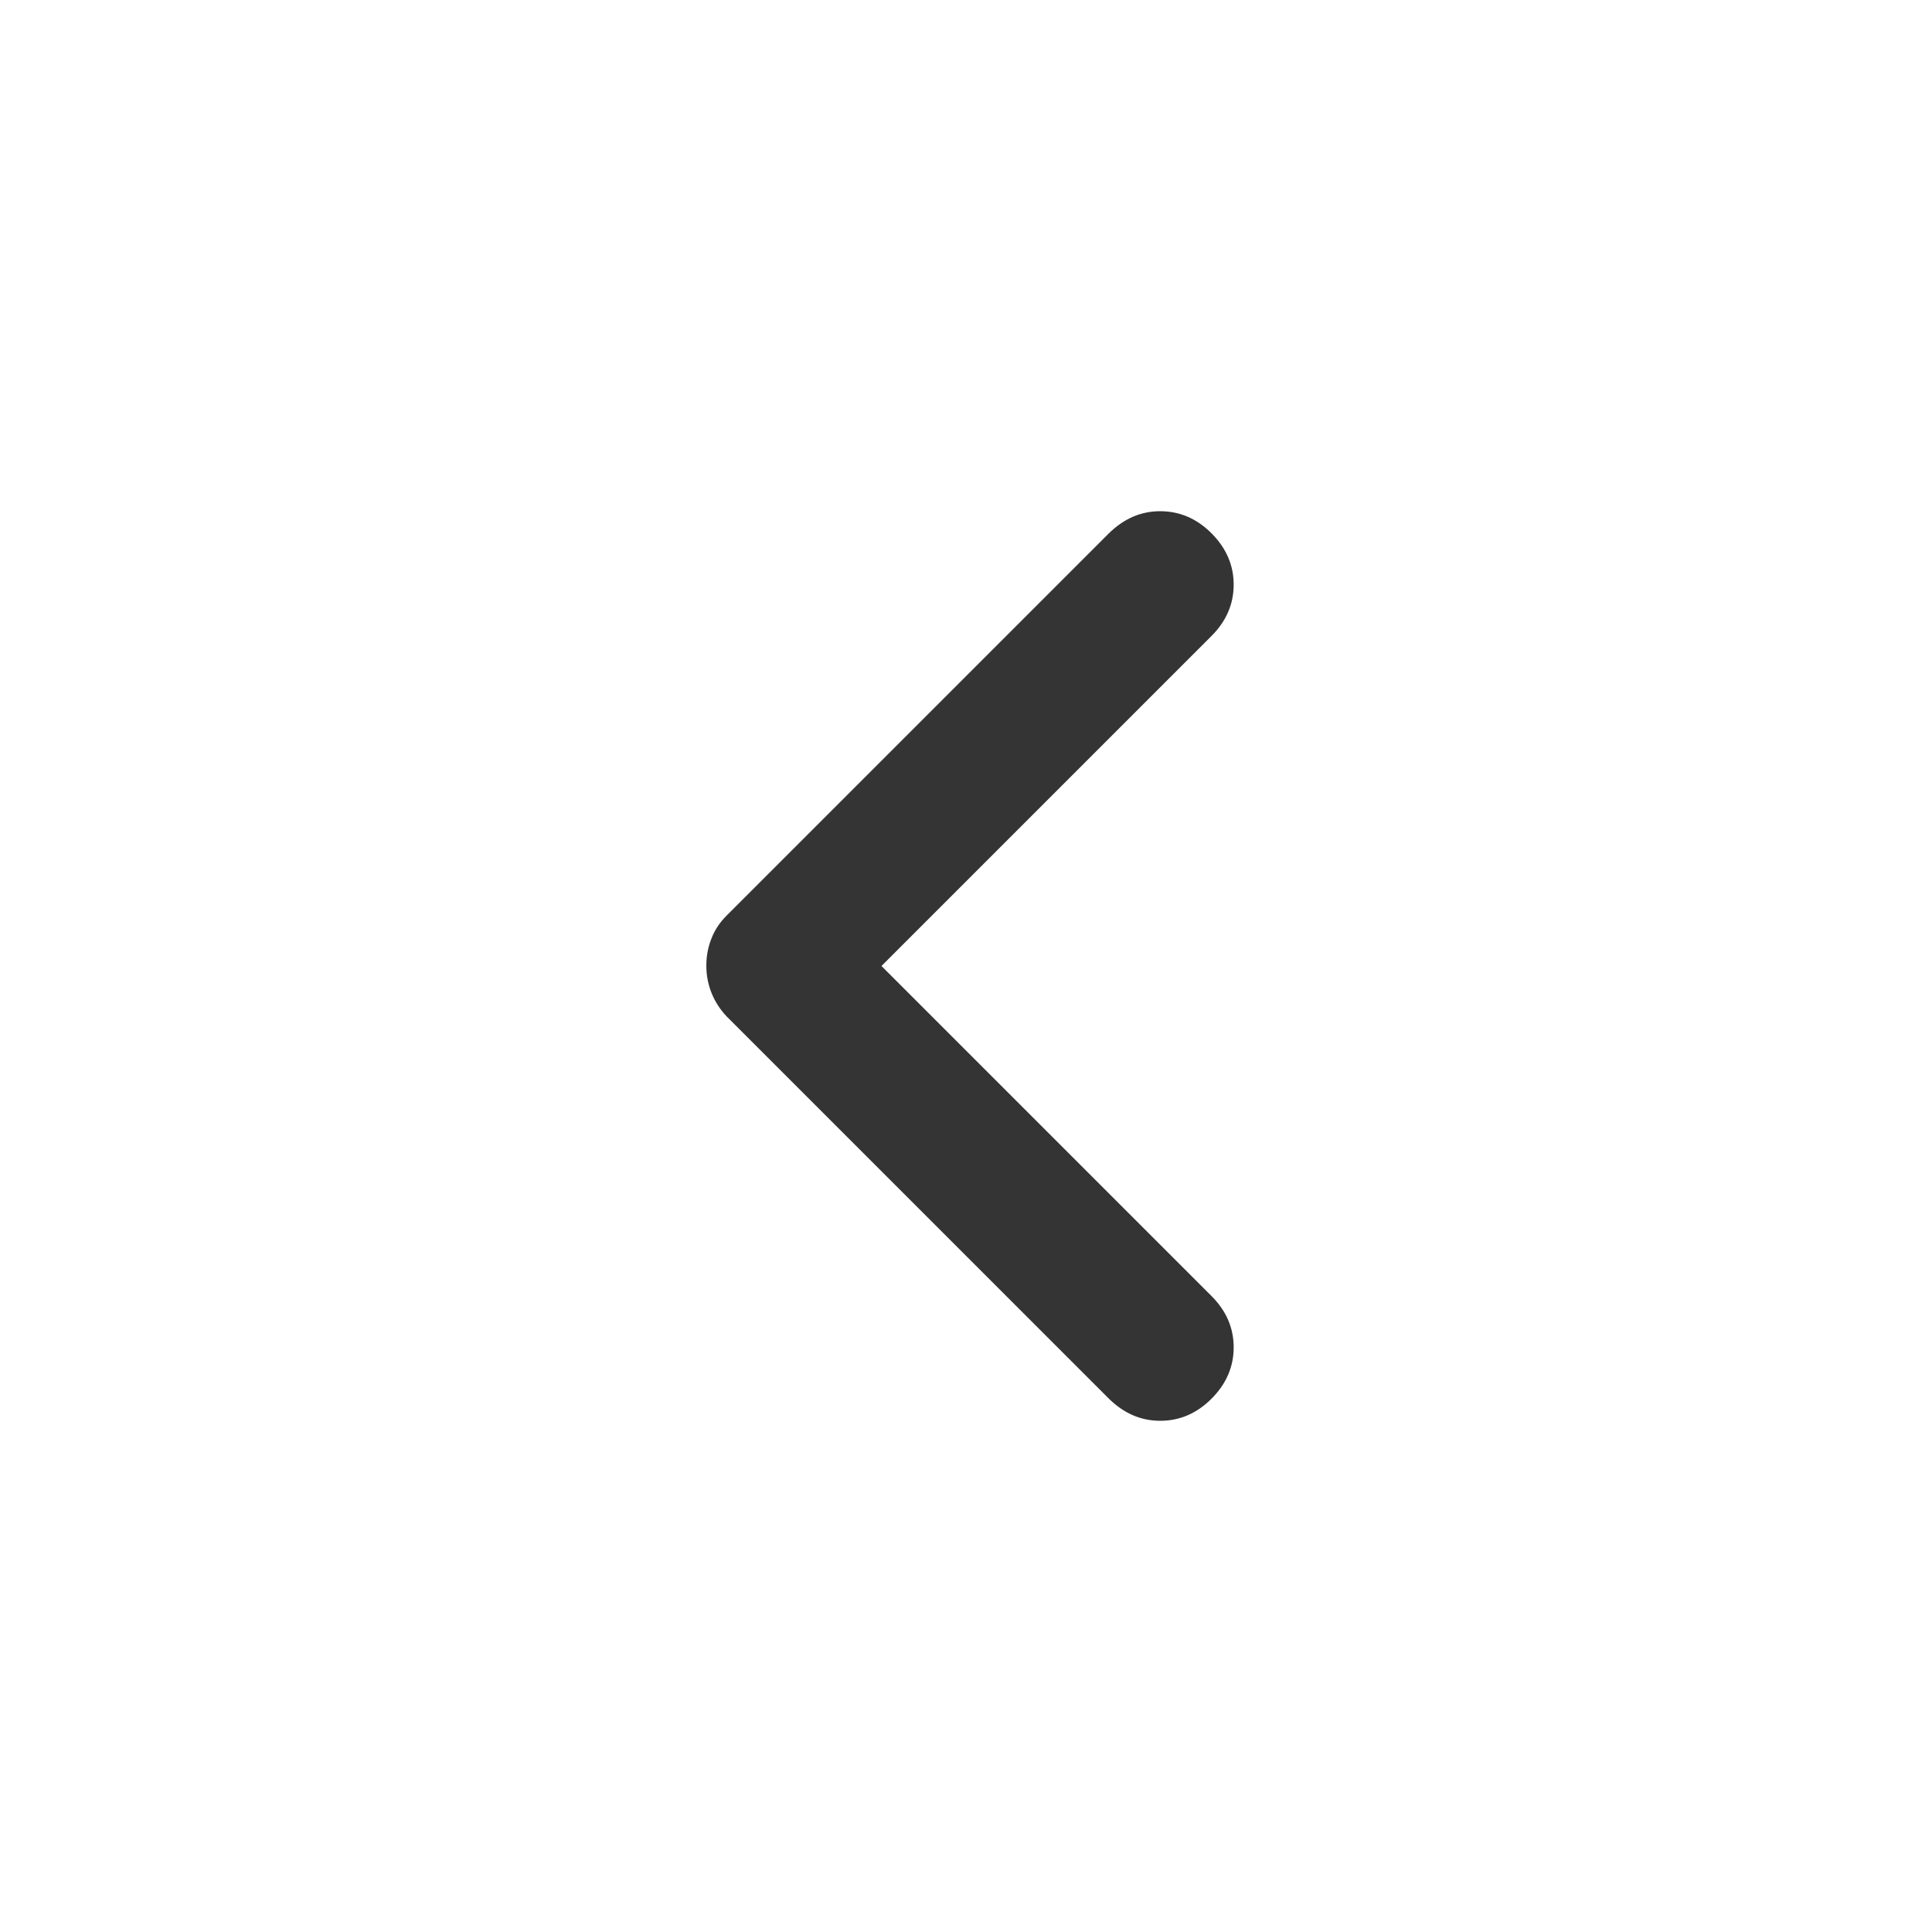
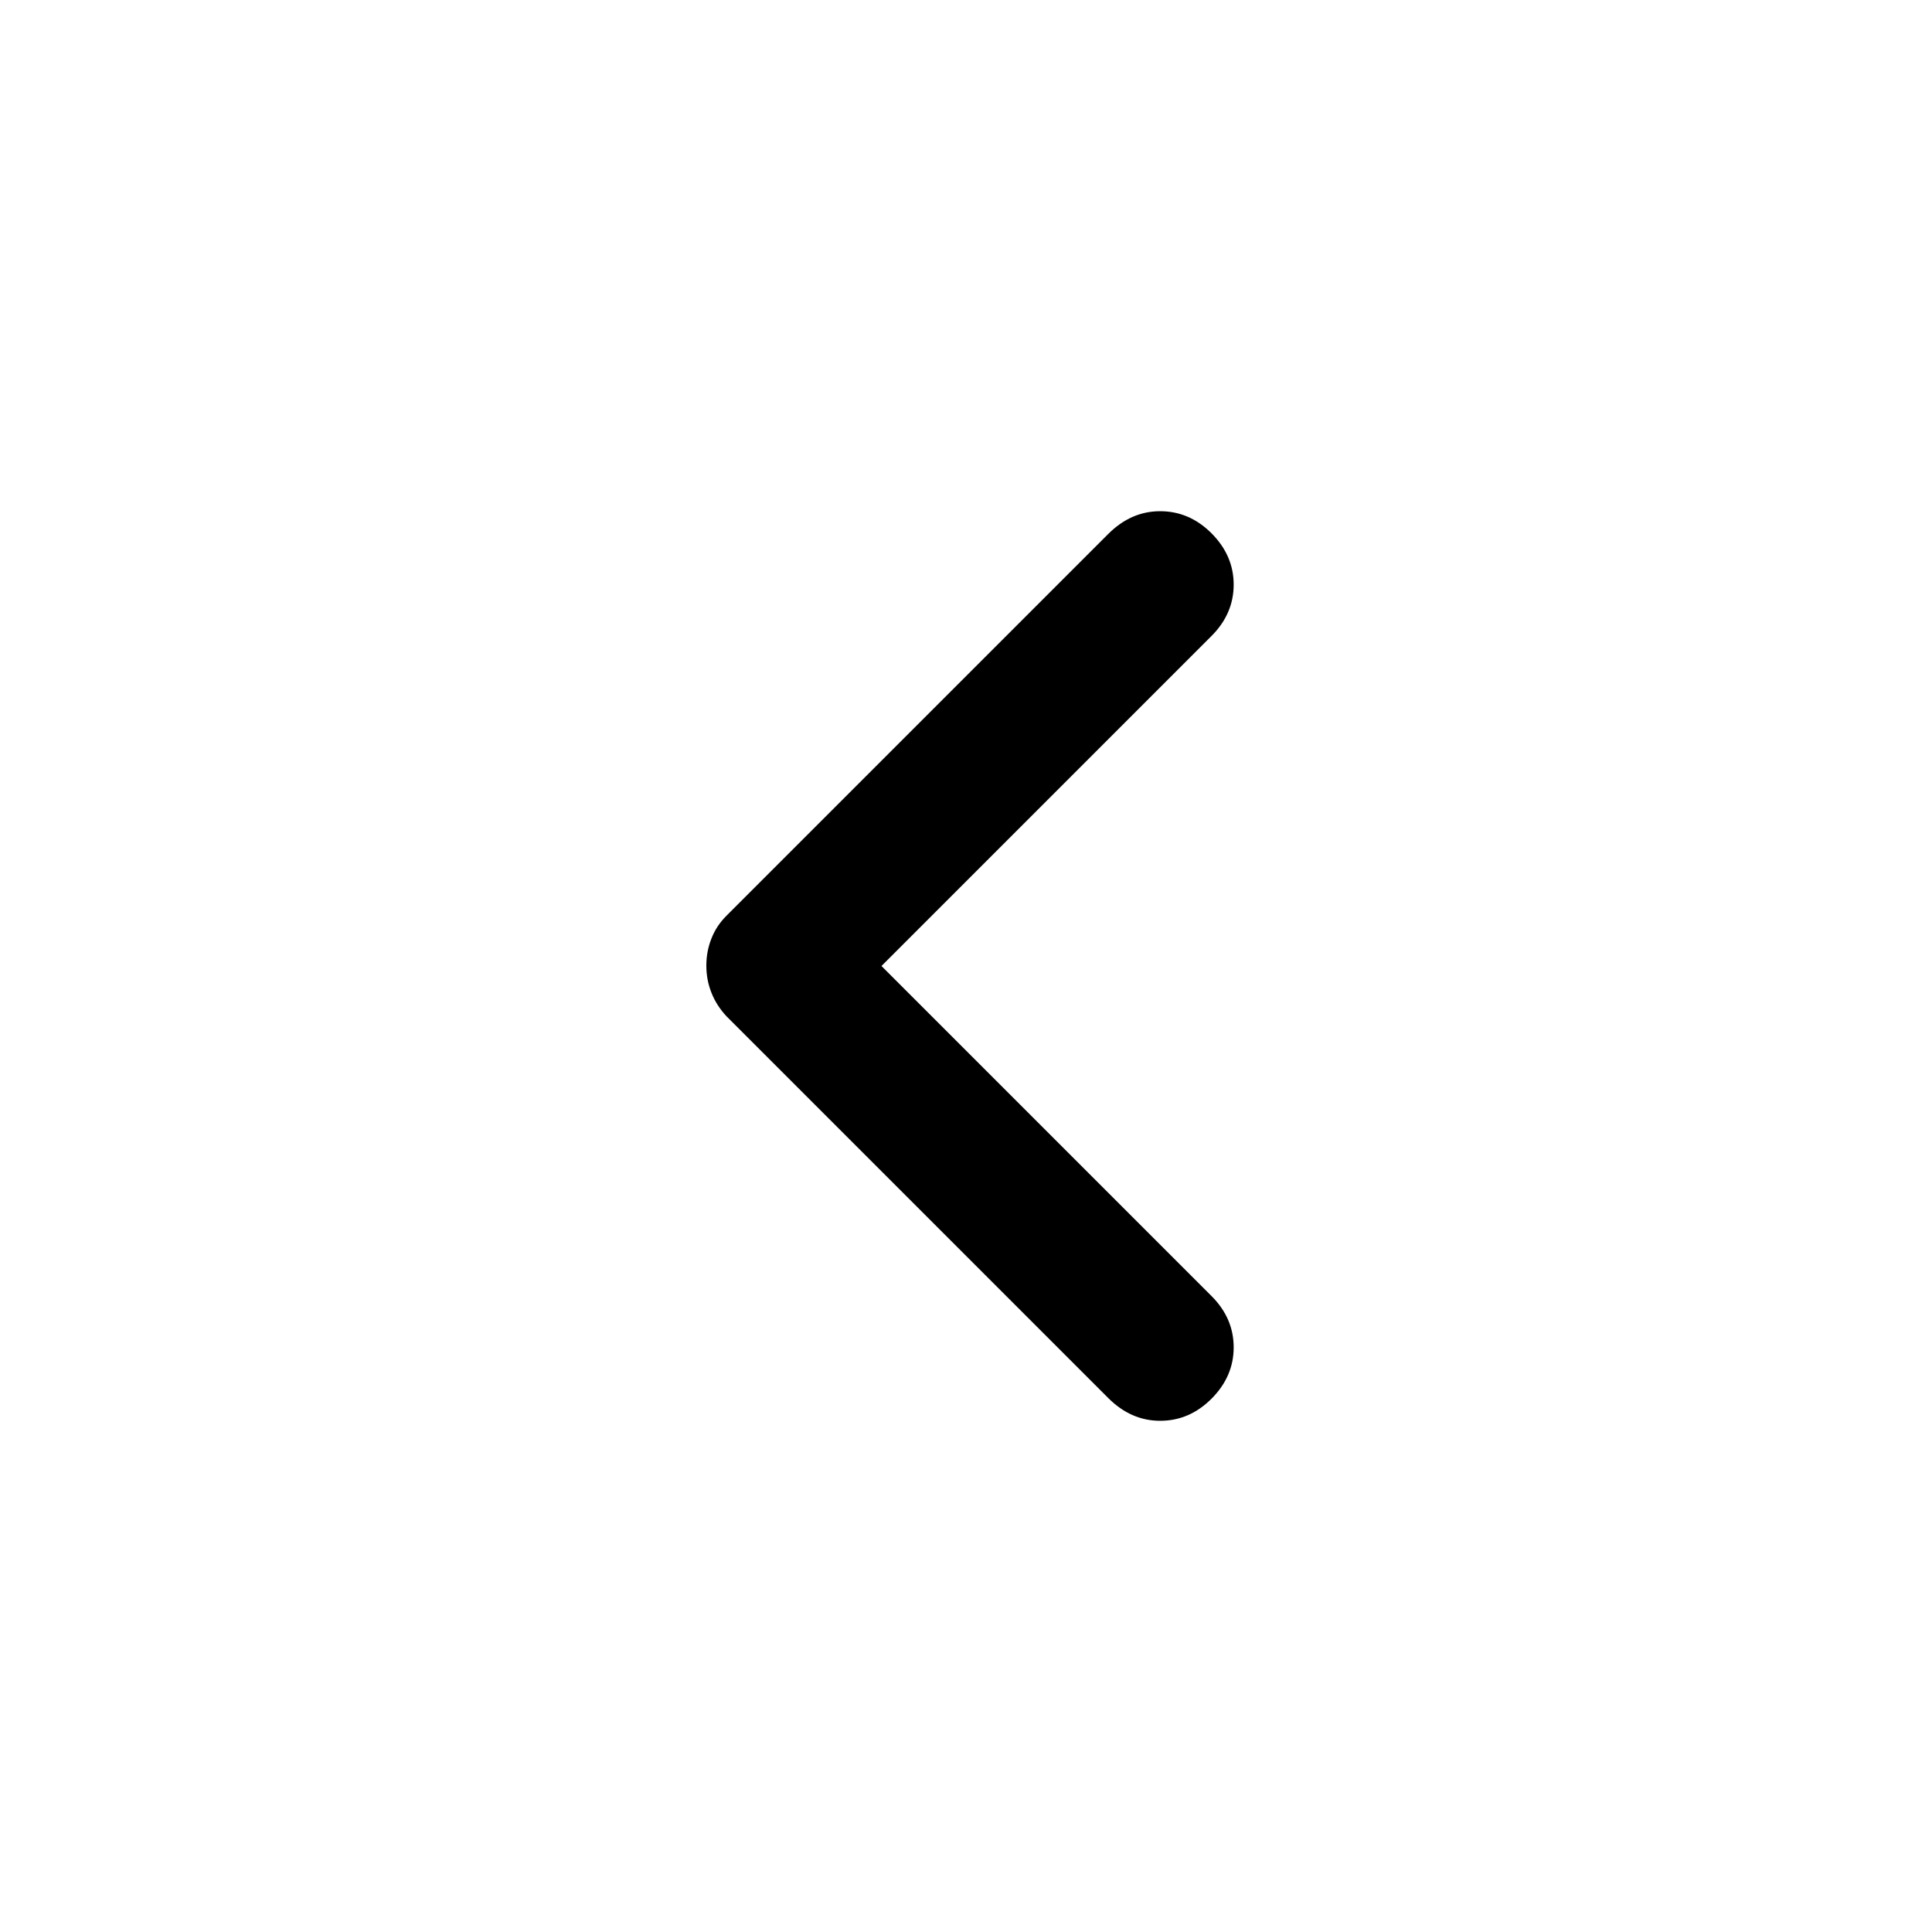
- <svg xmlns="http://www.w3.org/2000/svg" width="20" height="20" viewBox="0 0 20 20" fill="none">
+ <svg xmlns="http://www.w3.org/2000/svg" width="20" height="20" viewBox="0 0 20 20" fill="currentColor">
  <g id="name=backwardTab, size=20*20">
    <mask id="mask0_118_901" style="mask-type:alpha" maskUnits="userSpaceOnUse" x="0" y="0" width="20" height="20">
-       <rect id="Bounding box" width="20" height="20" fill="#D9D9D9" />
+       <rect id="Bounding box" width="20" height="20" fill="currentColor" />
    </mask>
    <g mask="url(#mask0_118_901)">
-       <path id="chevron_backward" d="M9.125 10L12.542 13.417C12.694 13.569 12.771 13.746 12.771 13.948C12.771 14.149 12.694 14.326 12.542 14.479C12.389 14.632 12.212 14.708 12.01 14.708C11.809 14.708 11.63 14.63 11.472 14.472L7.521 10.521C7.451 10.446 7.399 10.364 7.365 10.277C7.33 10.19 7.312 10.096 7.312 9.996C7.312 9.896 7.33 9.802 7.365 9.715C7.399 9.627 7.451 9.549 7.521 9.479L11.472 5.528C11.63 5.37 11.809 5.292 12.01 5.292C12.212 5.292 12.389 5.368 12.542 5.521C12.694 5.674 12.771 5.851 12.771 6.052C12.771 6.253 12.694 6.431 12.542 6.583L9.125 10Z" fill="#343434" />
+       <path id="chevron_backward" d="M9.125 10L12.542 13.417C12.694 13.569 12.771 13.746 12.771 13.948C12.771 14.149 12.694 14.326 12.542 14.479C12.389 14.632 12.212 14.708 12.01 14.708C11.809 14.708 11.63 14.63 11.472 14.472L7.521 10.521C7.451 10.446 7.399 10.364 7.365 10.277C7.33 10.19 7.312 10.096 7.312 9.996C7.312 9.896 7.33 9.802 7.365 9.715C7.399 9.627 7.451 9.549 7.521 9.479L11.472 5.528C11.63 5.37 11.809 5.292 12.01 5.292C12.212 5.292 12.389 5.368 12.542 5.521C12.694 5.674 12.771 5.851 12.771 6.052C12.771 6.253 12.694 6.431 12.542 6.583L9.125 10Z" fill="currentColor" />
    </g>
  </g>
</svg>
